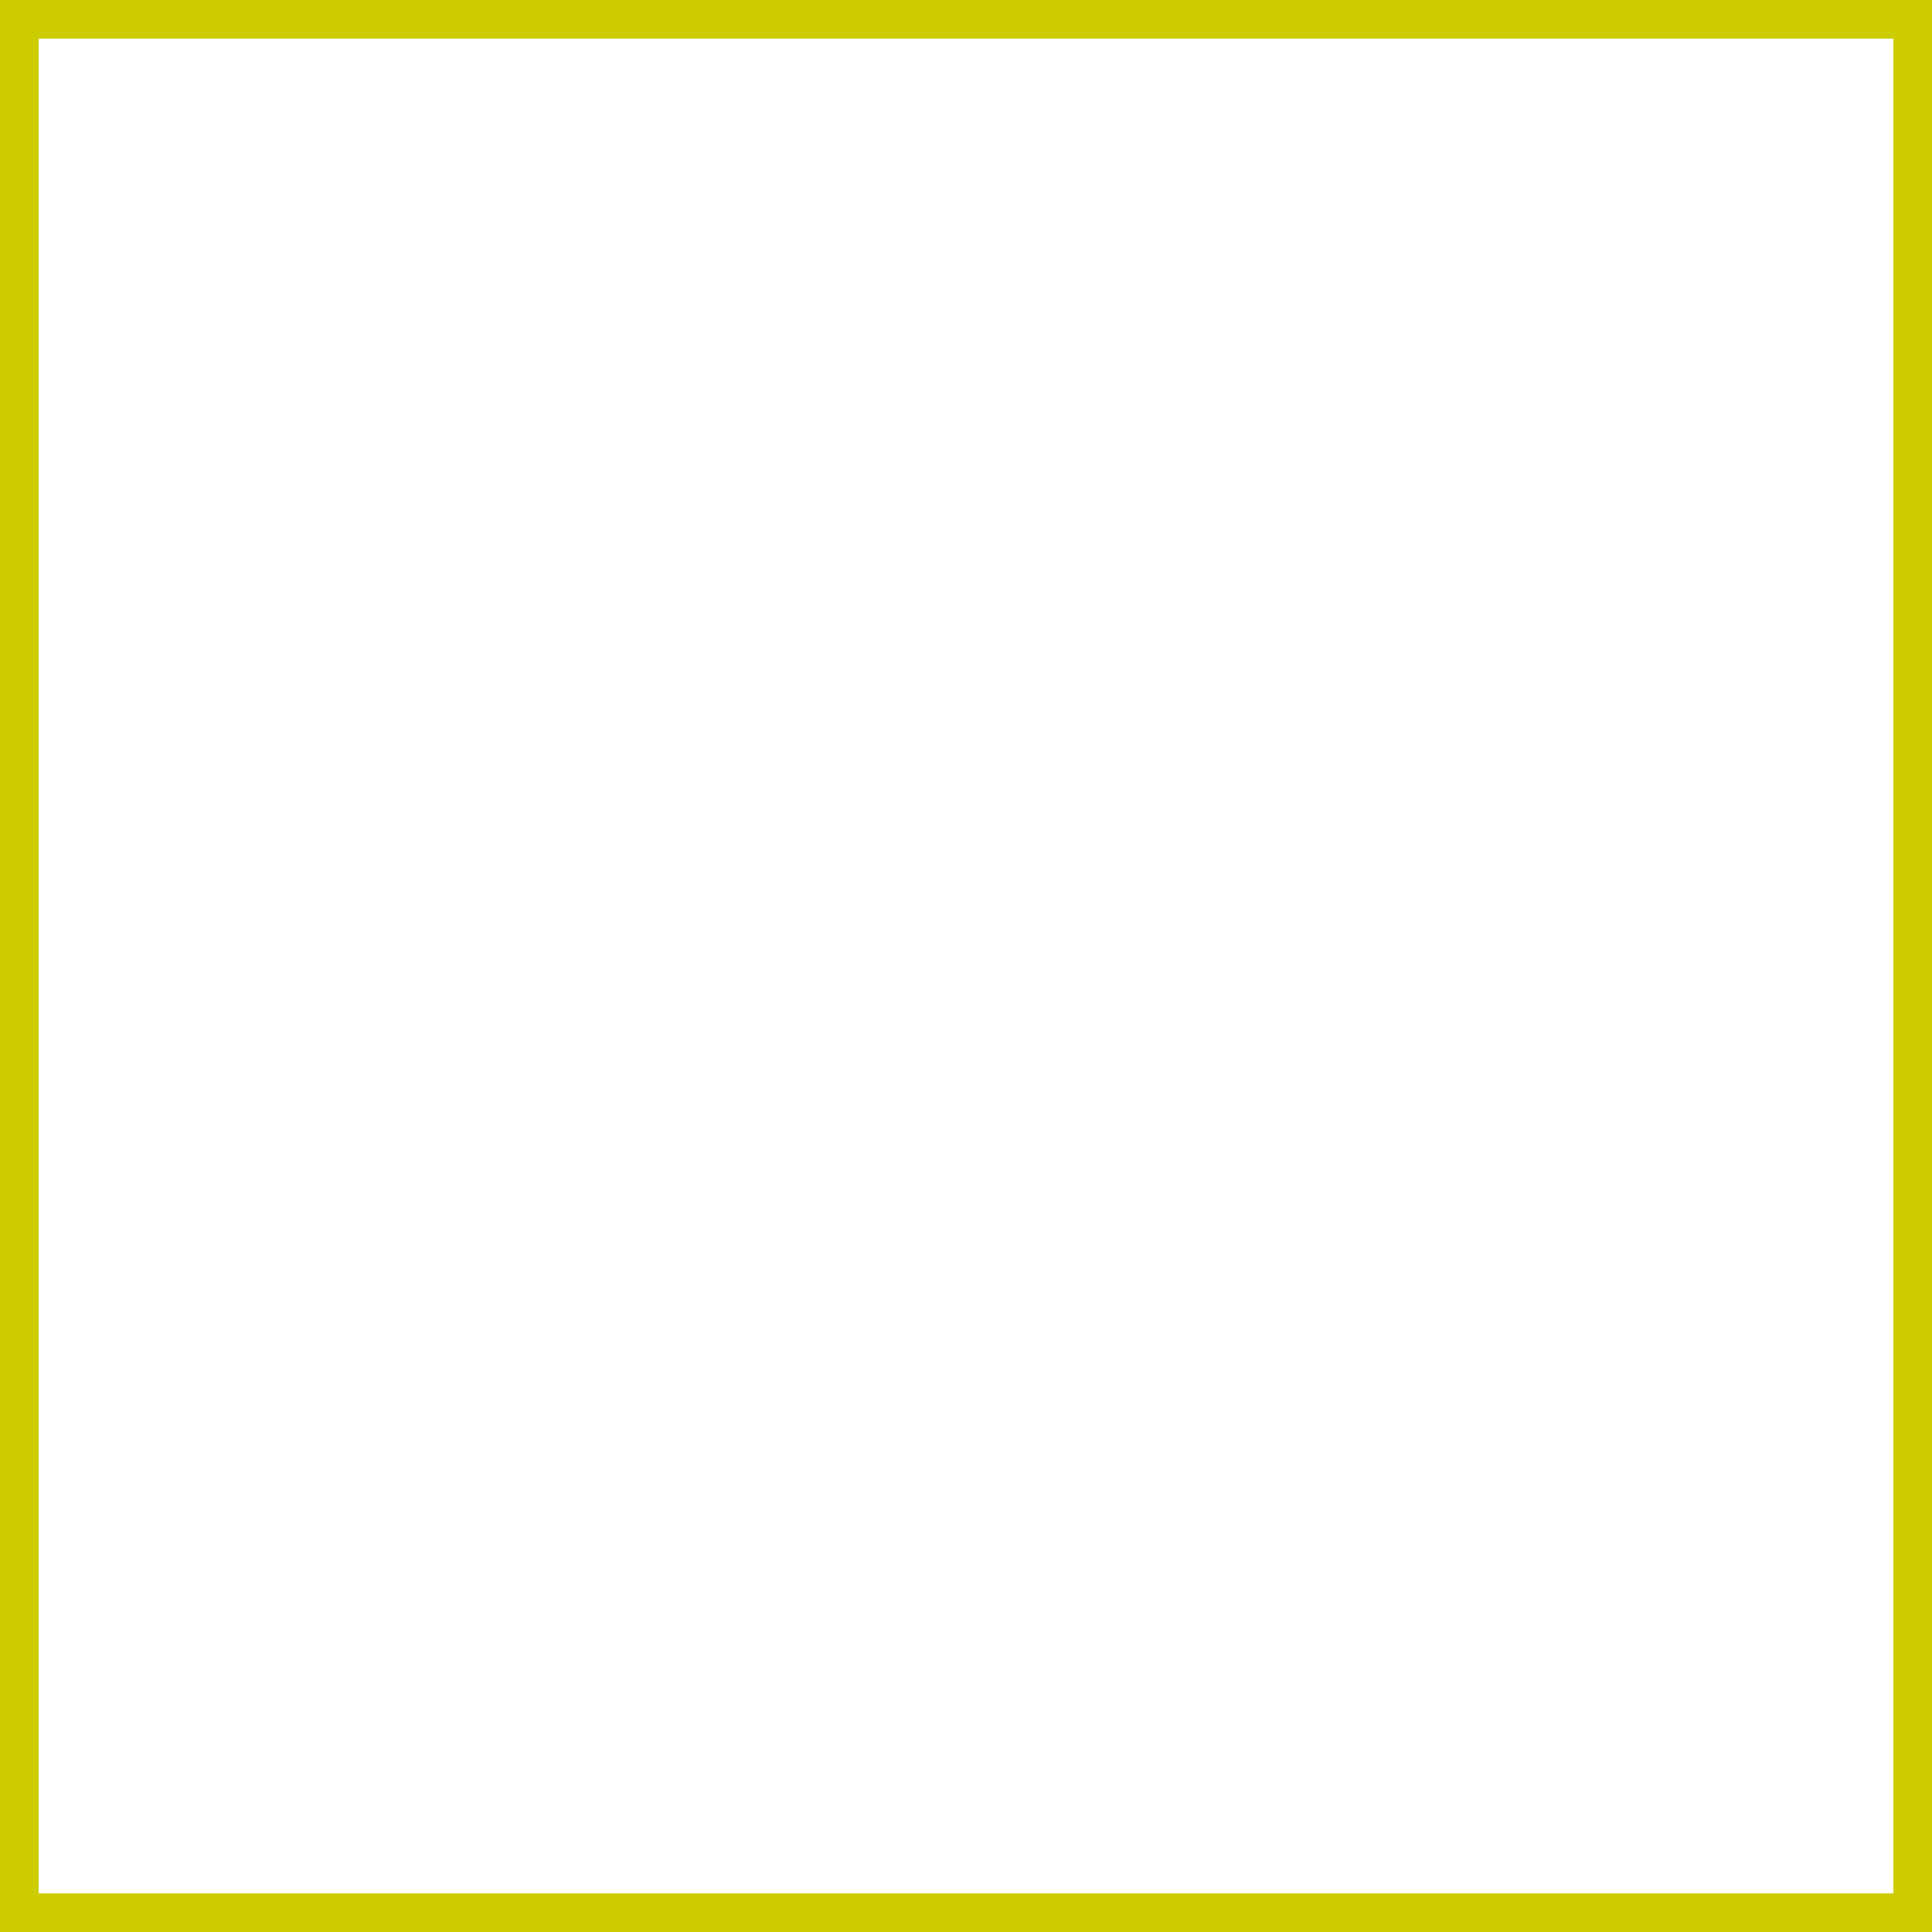
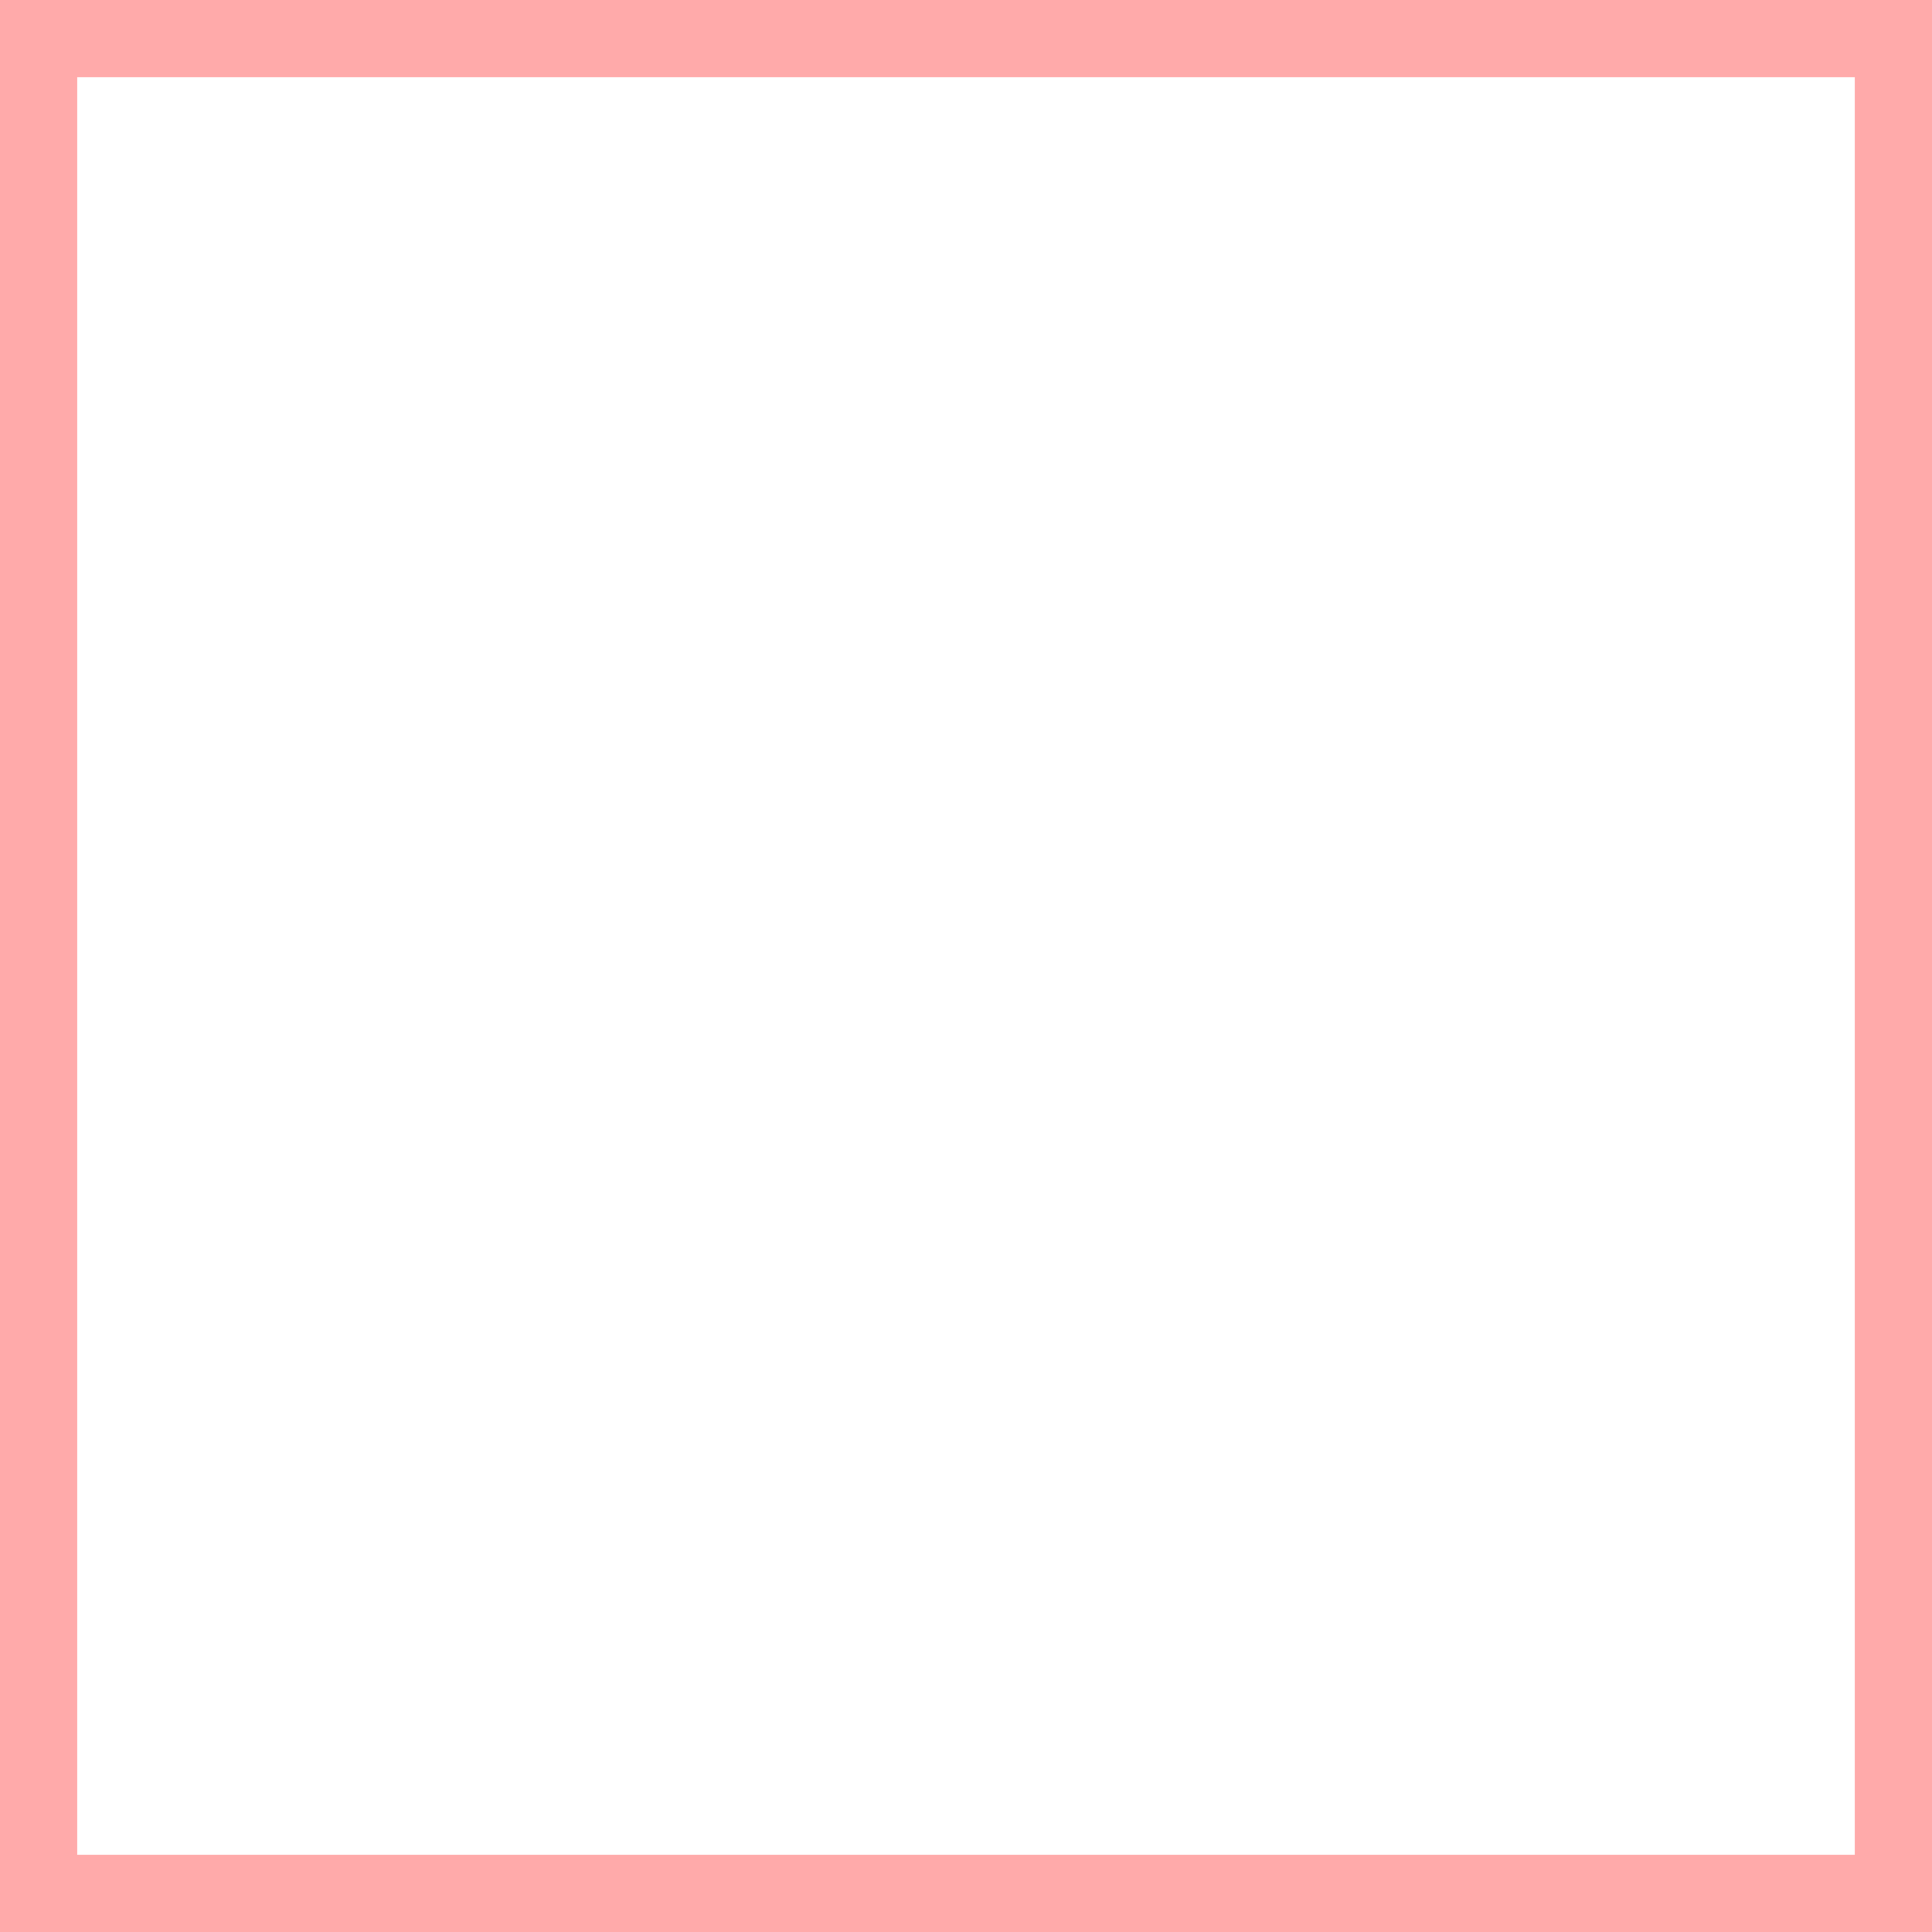
<svg xmlns="http://www.w3.org/2000/svg" width="100" height="100" viewBox="-50 -50 100 100">
  <rect x="-50" y="-50" width="100" height="100" fill="#fff" />
-   <path d="M-50 -10h100" stroke="#fff" stroke-width="2" />
-   <path d="M-50 10h100" stroke="#fff" stroke-width="2" />
-   <rect x="-50" y="-50" width="100" height="100" stroke="#cc0" stroke-width="4" fill="none" />
+   <rect x="-50" y="-50" width="100" height="100" stroke="#faa" stroke-width="8" fill="none" />
  <text x="-50" y="30" style="font-size:100px;font-family:DFKai-sb;" fill="#000" />
</svg>
